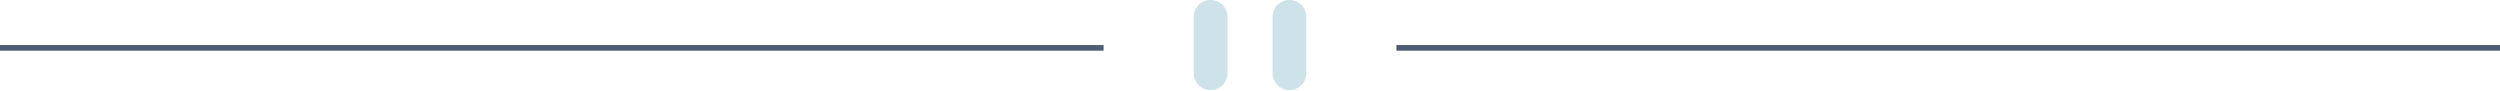
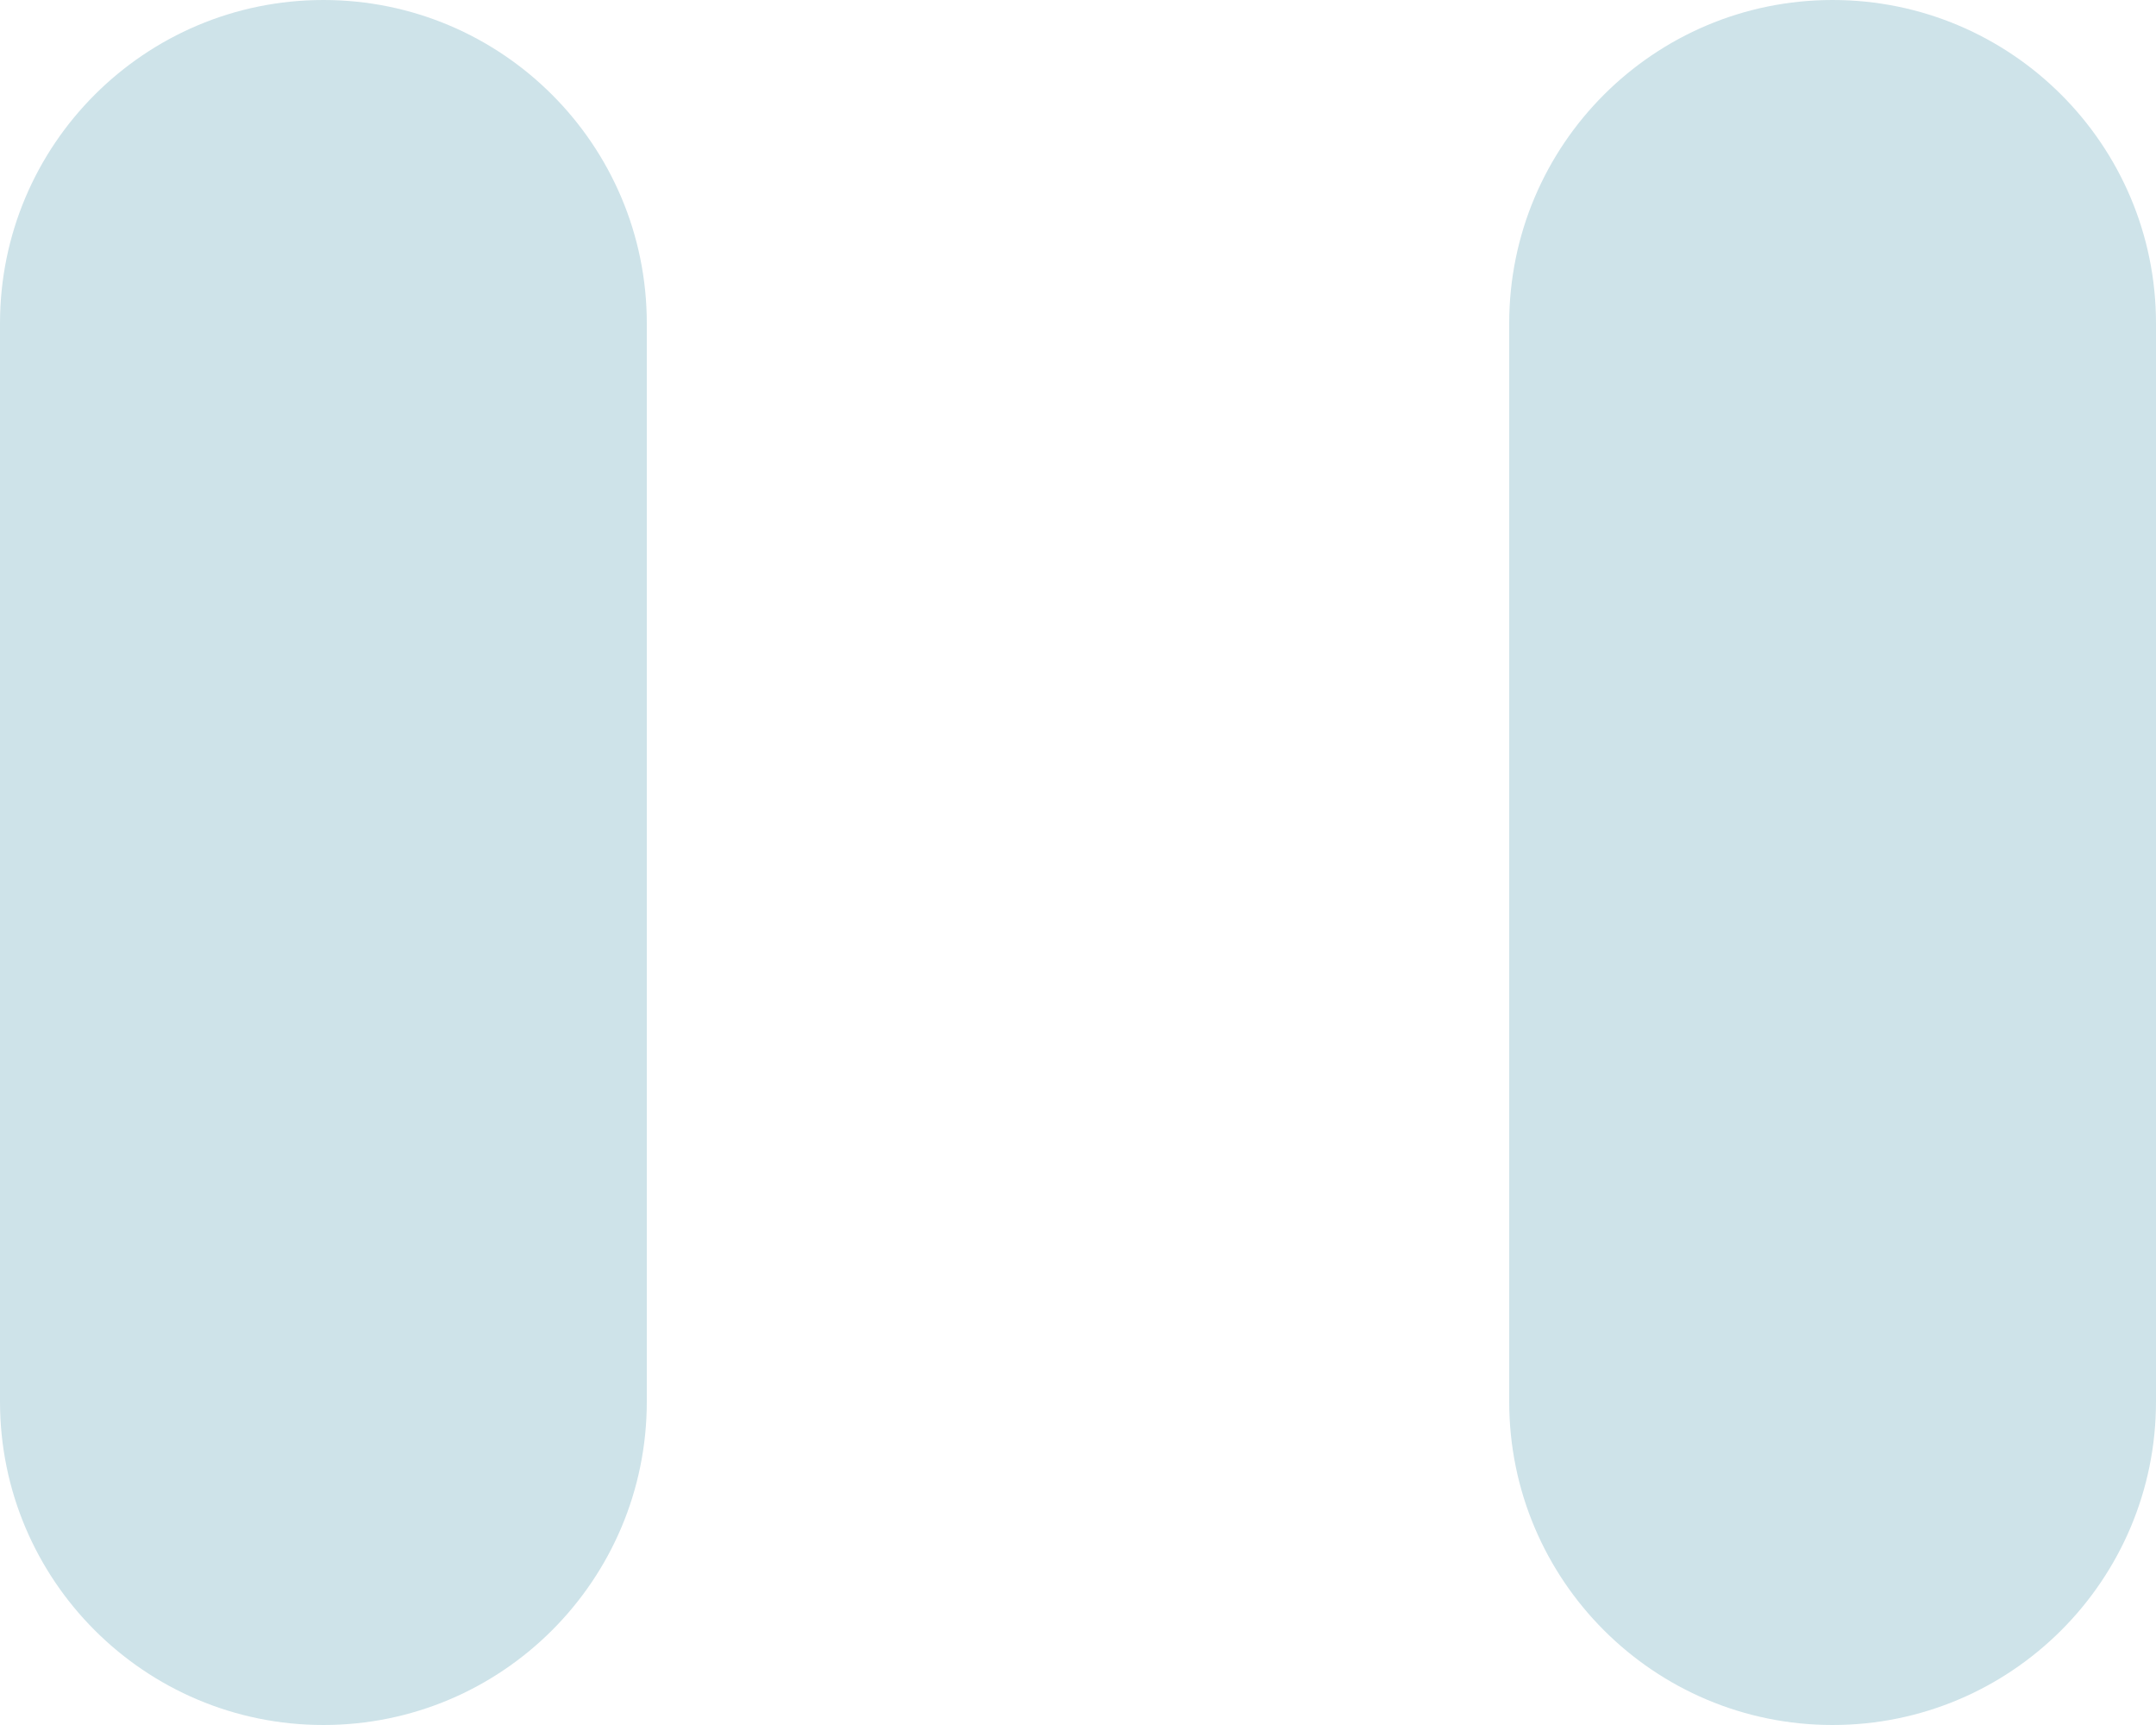
- <svg xmlns="http://www.w3.org/2000/svg" width="444" height="16">
-   <g fill="none" fill-rule="evenodd">
-     <path fill="#4F5D74" d="M0 8h196v1H0zM248 8h196v1H248z" />
-     <g transform="translate(212)" fill="#CEE3E9">
-       <rect width="6" height="16" rx="3" />
-       <rect x="14" width="6" height="16" rx="3" />
-     </g>
-   </g>
+ <svg xmlns="http://www.w3.org/2000/svg" fill="hsl(193, 38%, 86%)" width="20" height="16" aria-hidden="true" class="seperator">
+   <rect width="6" height="16" rx="3" />
+   <rect x="14" width="6" height="16" rx="3" />
</svg>
